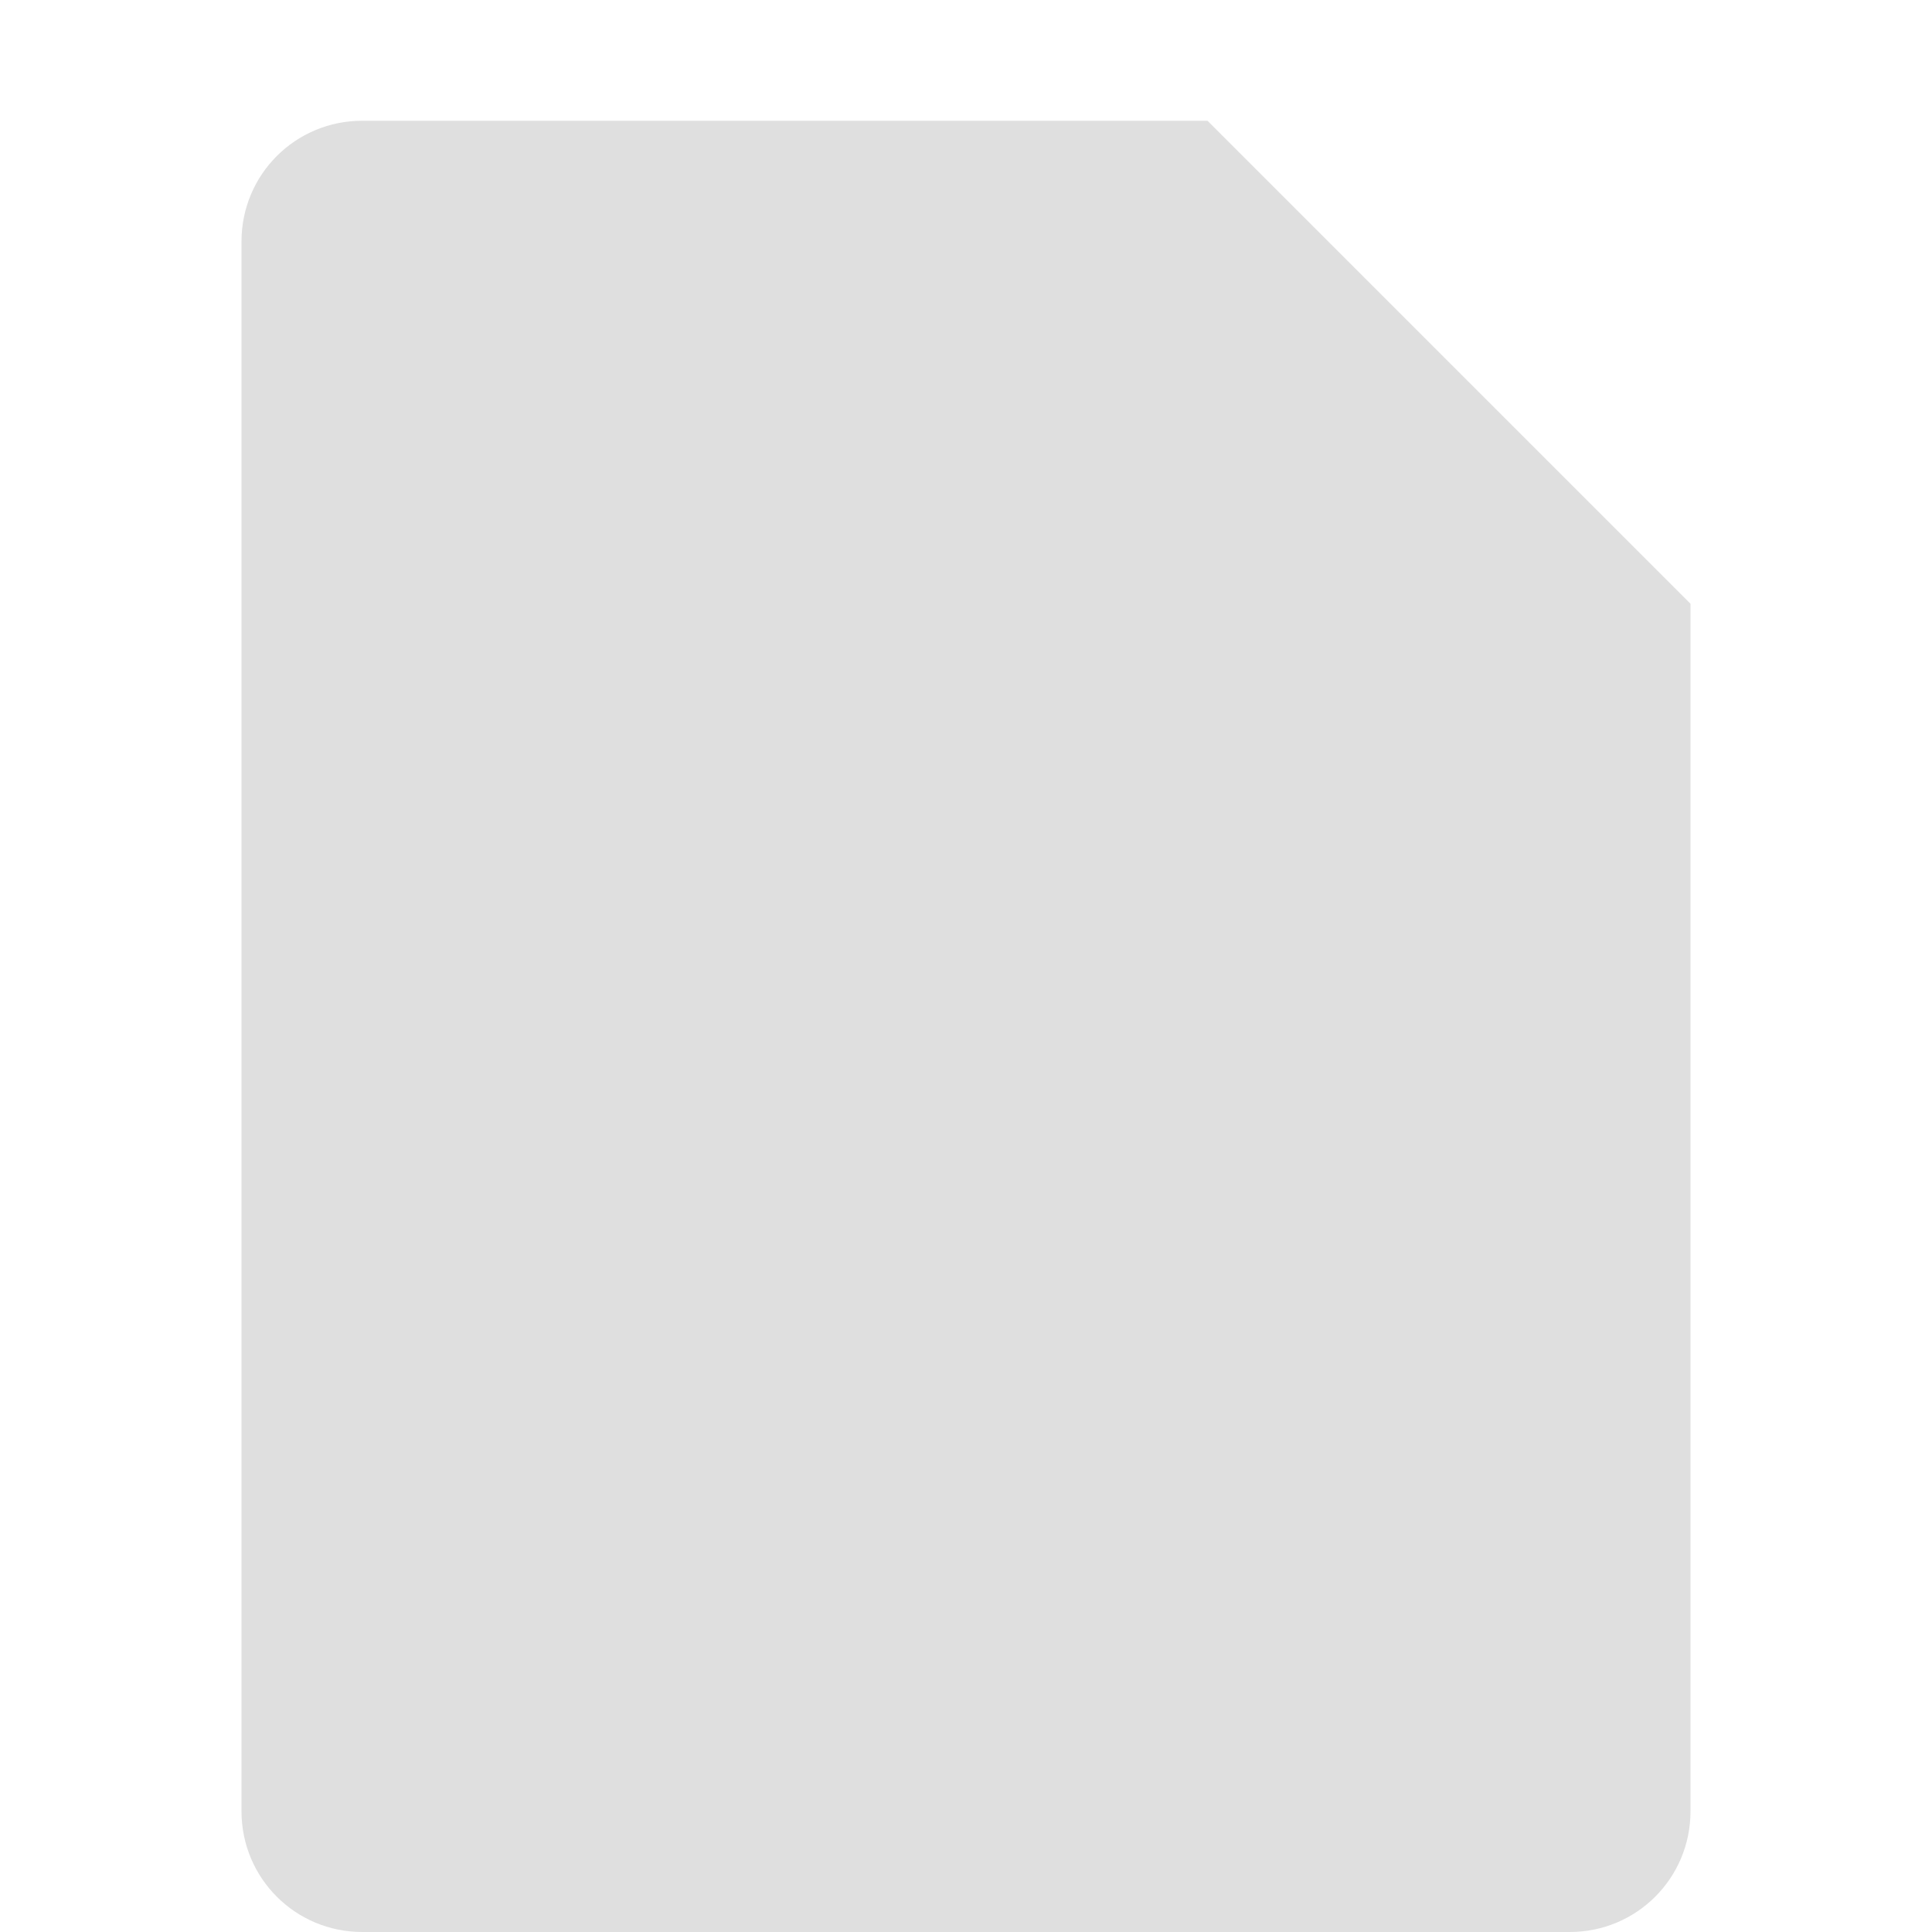
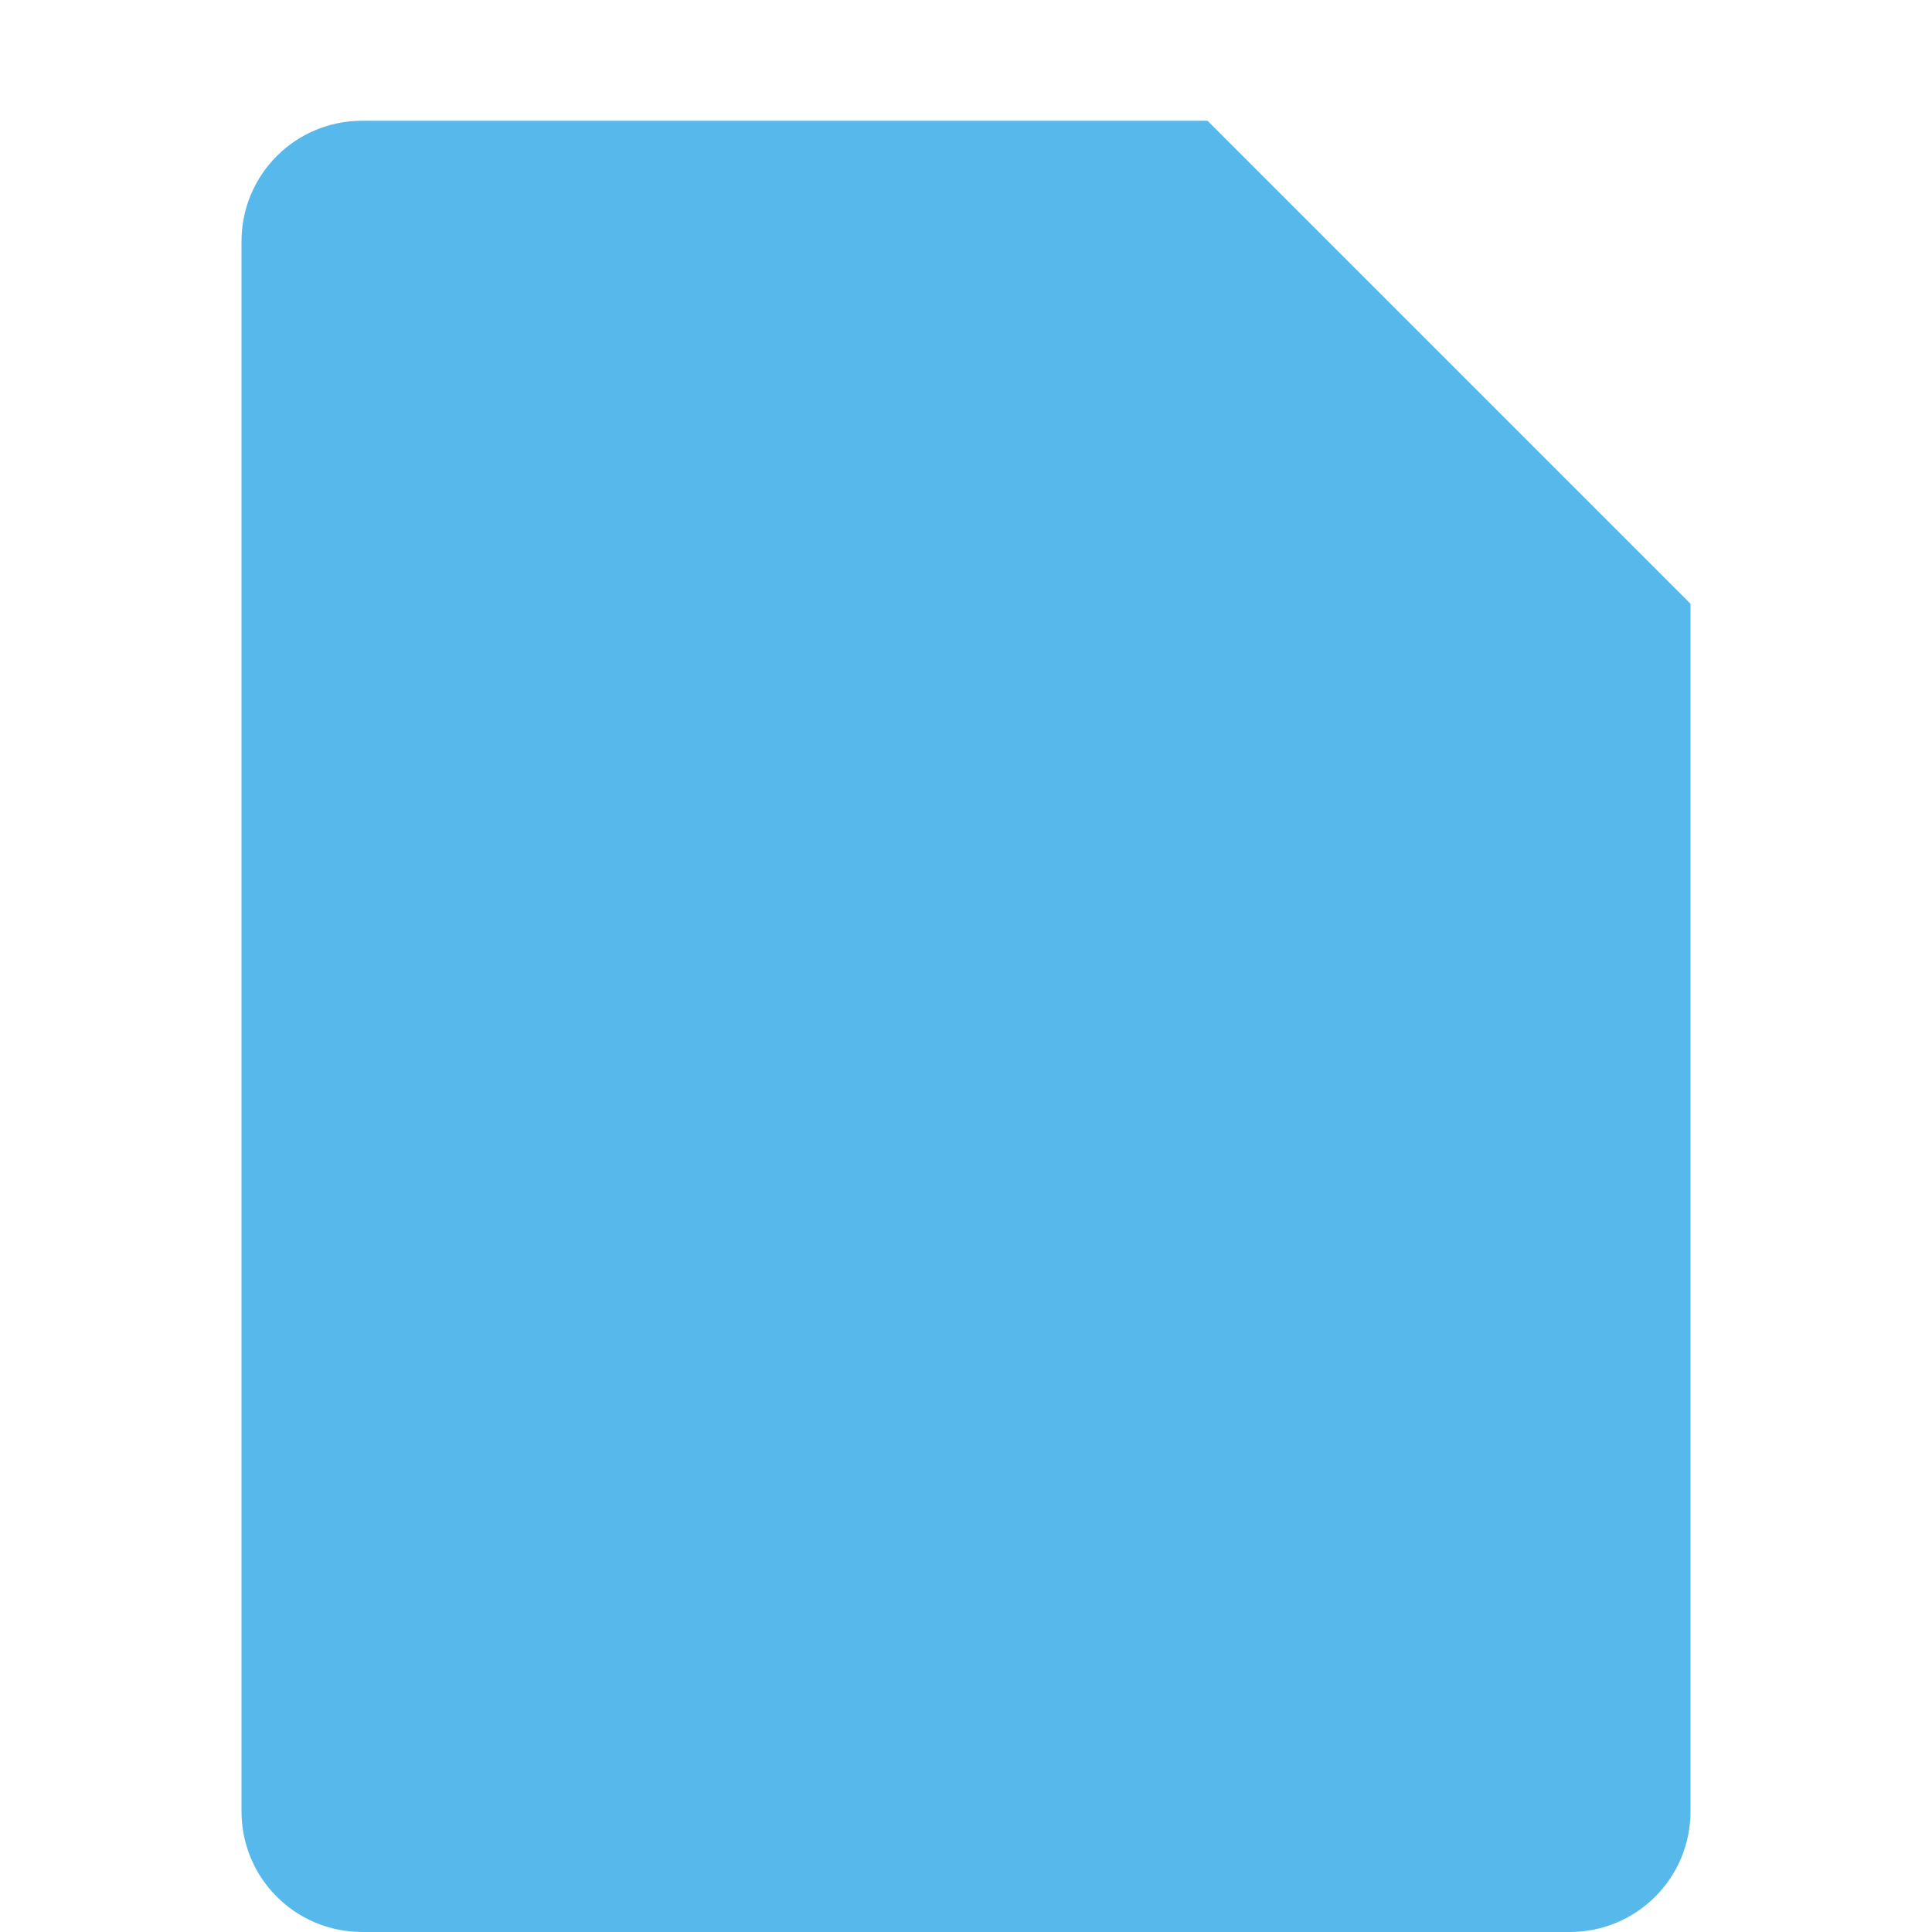
- <svg xmlns="http://www.w3.org/2000/svg" width="16" height="16" version="1.1">
-   <path style="fill:#dfdfdf" d="M 3,1 C 2.446,1 2,1.446 2,2 V 15 C 2,15.554 2.446,16 3,16 H 13 C 13.554,16 14,15.554 14,15 V 5 L 10,1 Z" />
+ <svg xmlns="http://www.w3.org/2000/svg" width="16" height="16" version="1.1" id="svg4">
+   <defs id="defs8" />
+   <path style="fill:#57b8ec;fill-opacity:1.0" d="M 3,1 C 2.446,1 2,1.446 2,2 V 15 C 2,15.554 2.446,16 3,16 H 13 C 13.554,16 14,15.554 14,15 V 5 L 10,1 Z" id="path2" />
</svg>
